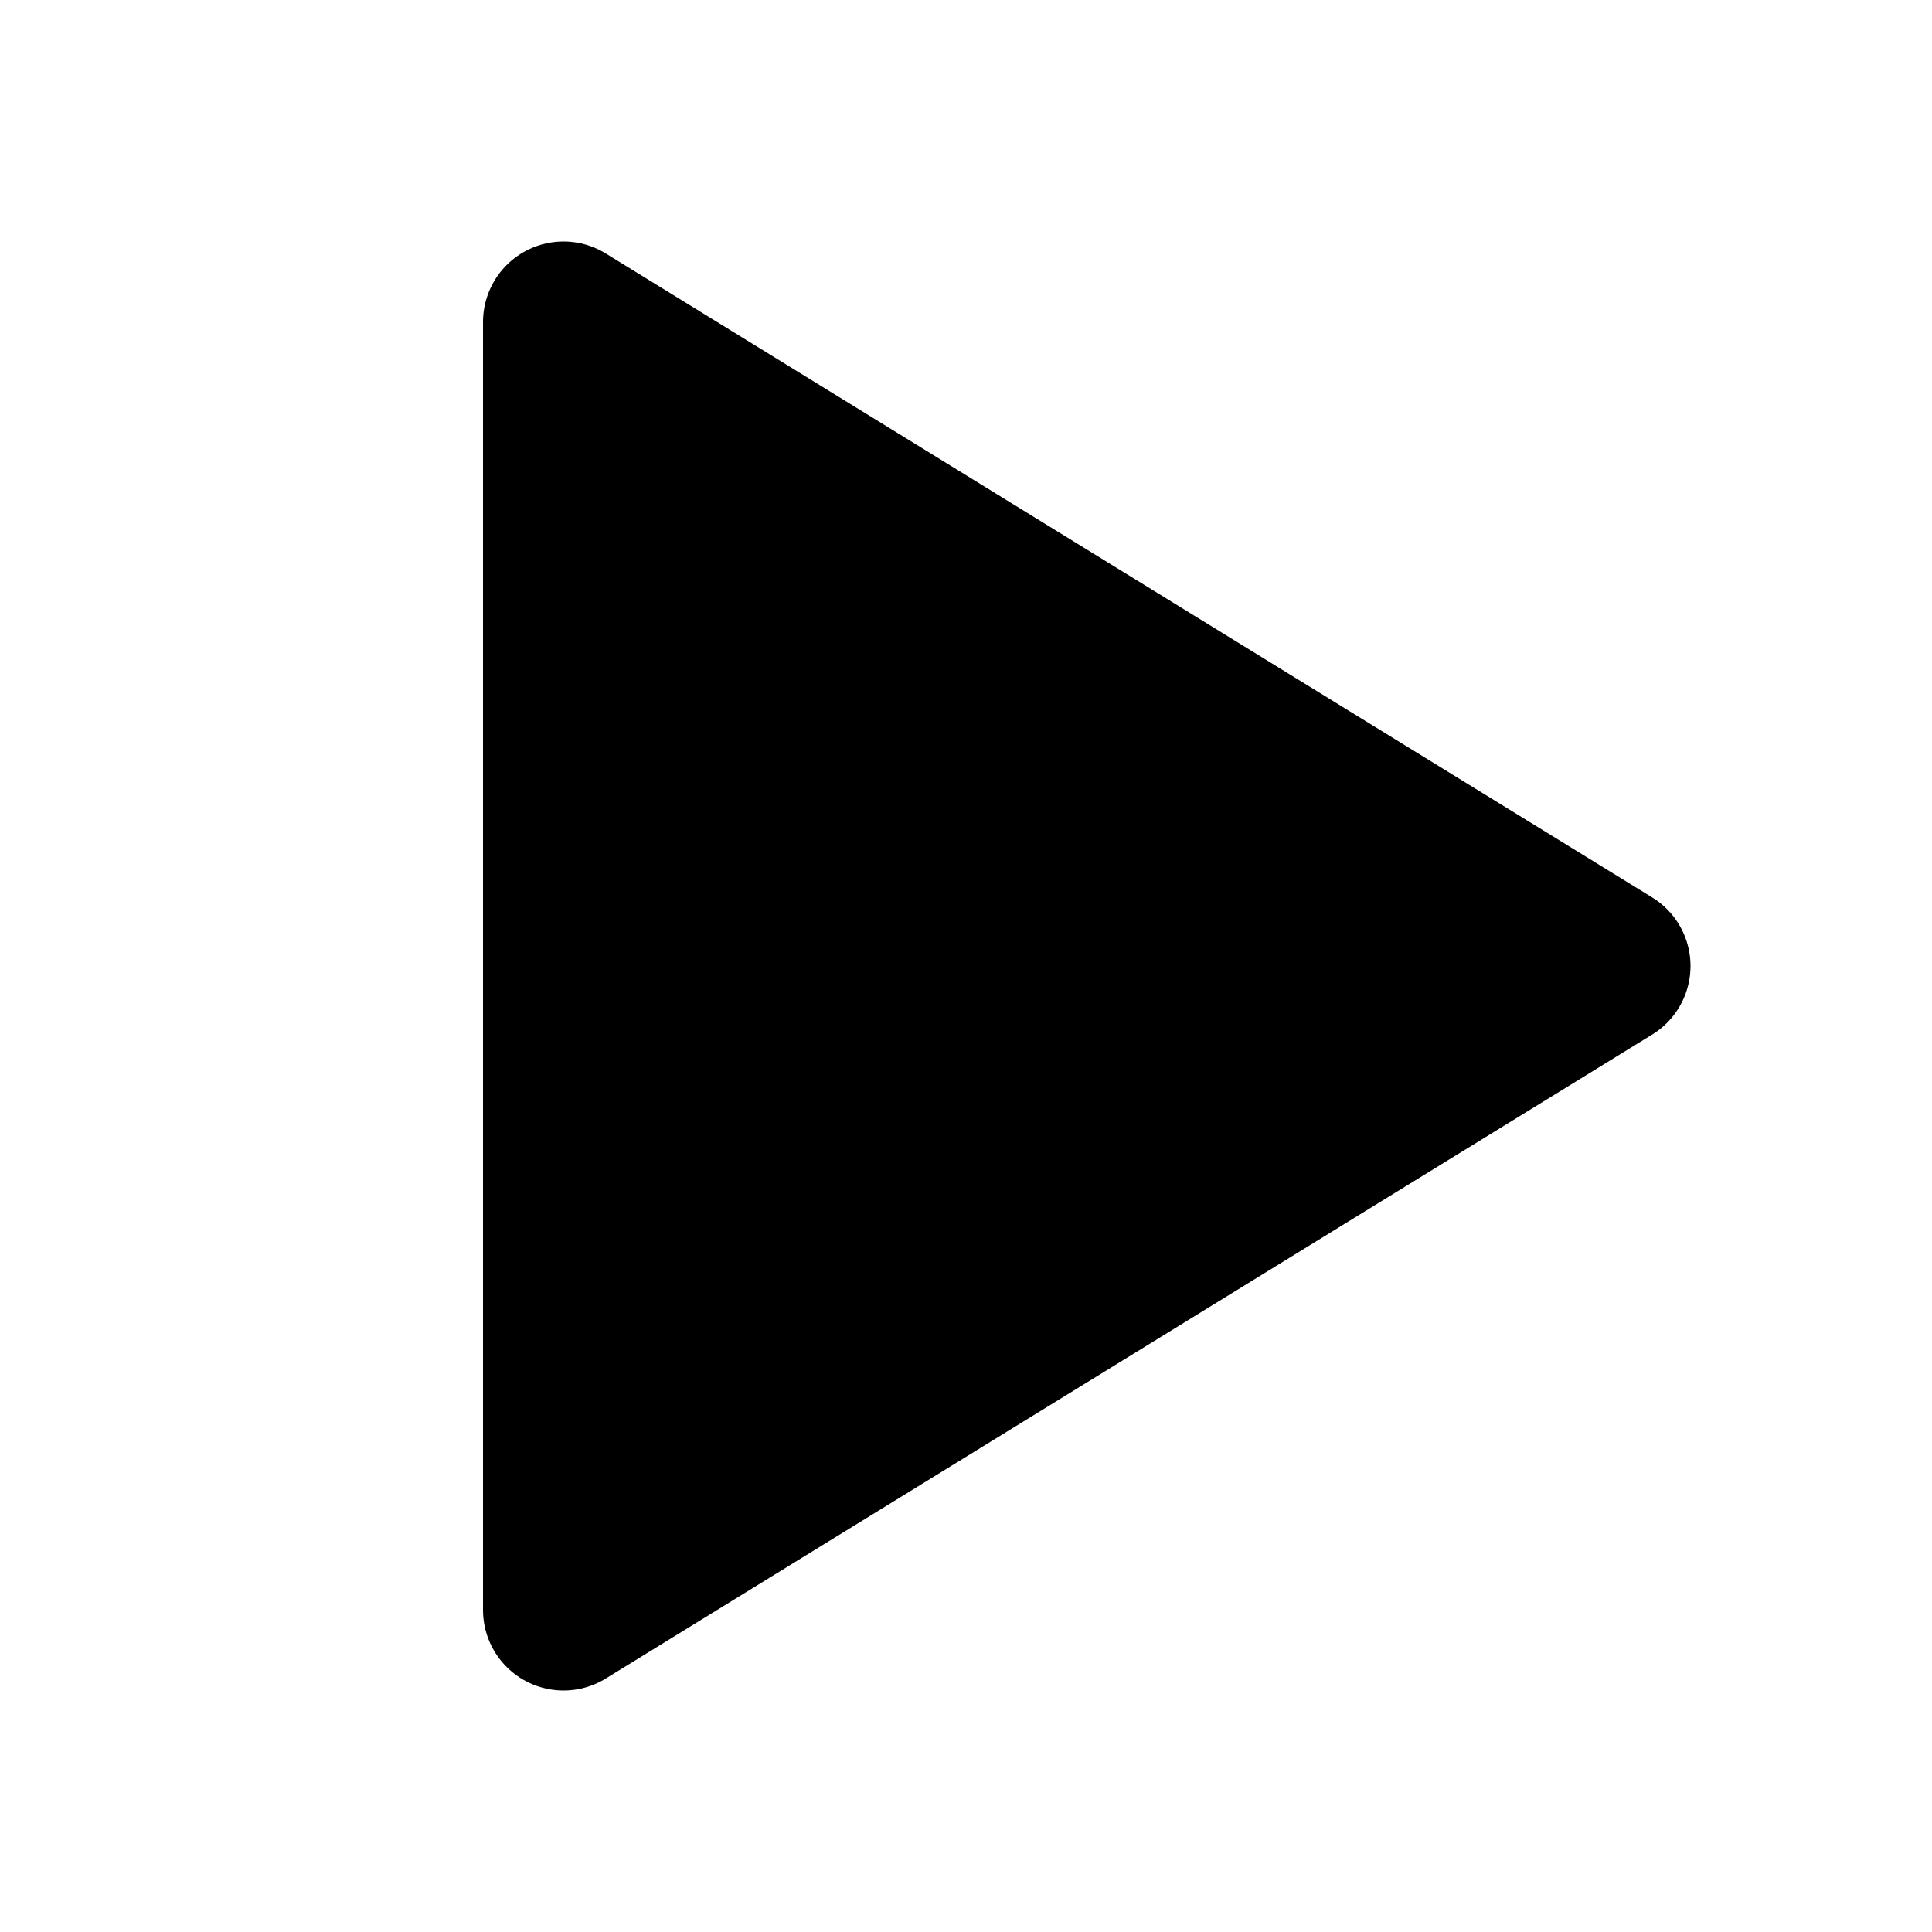
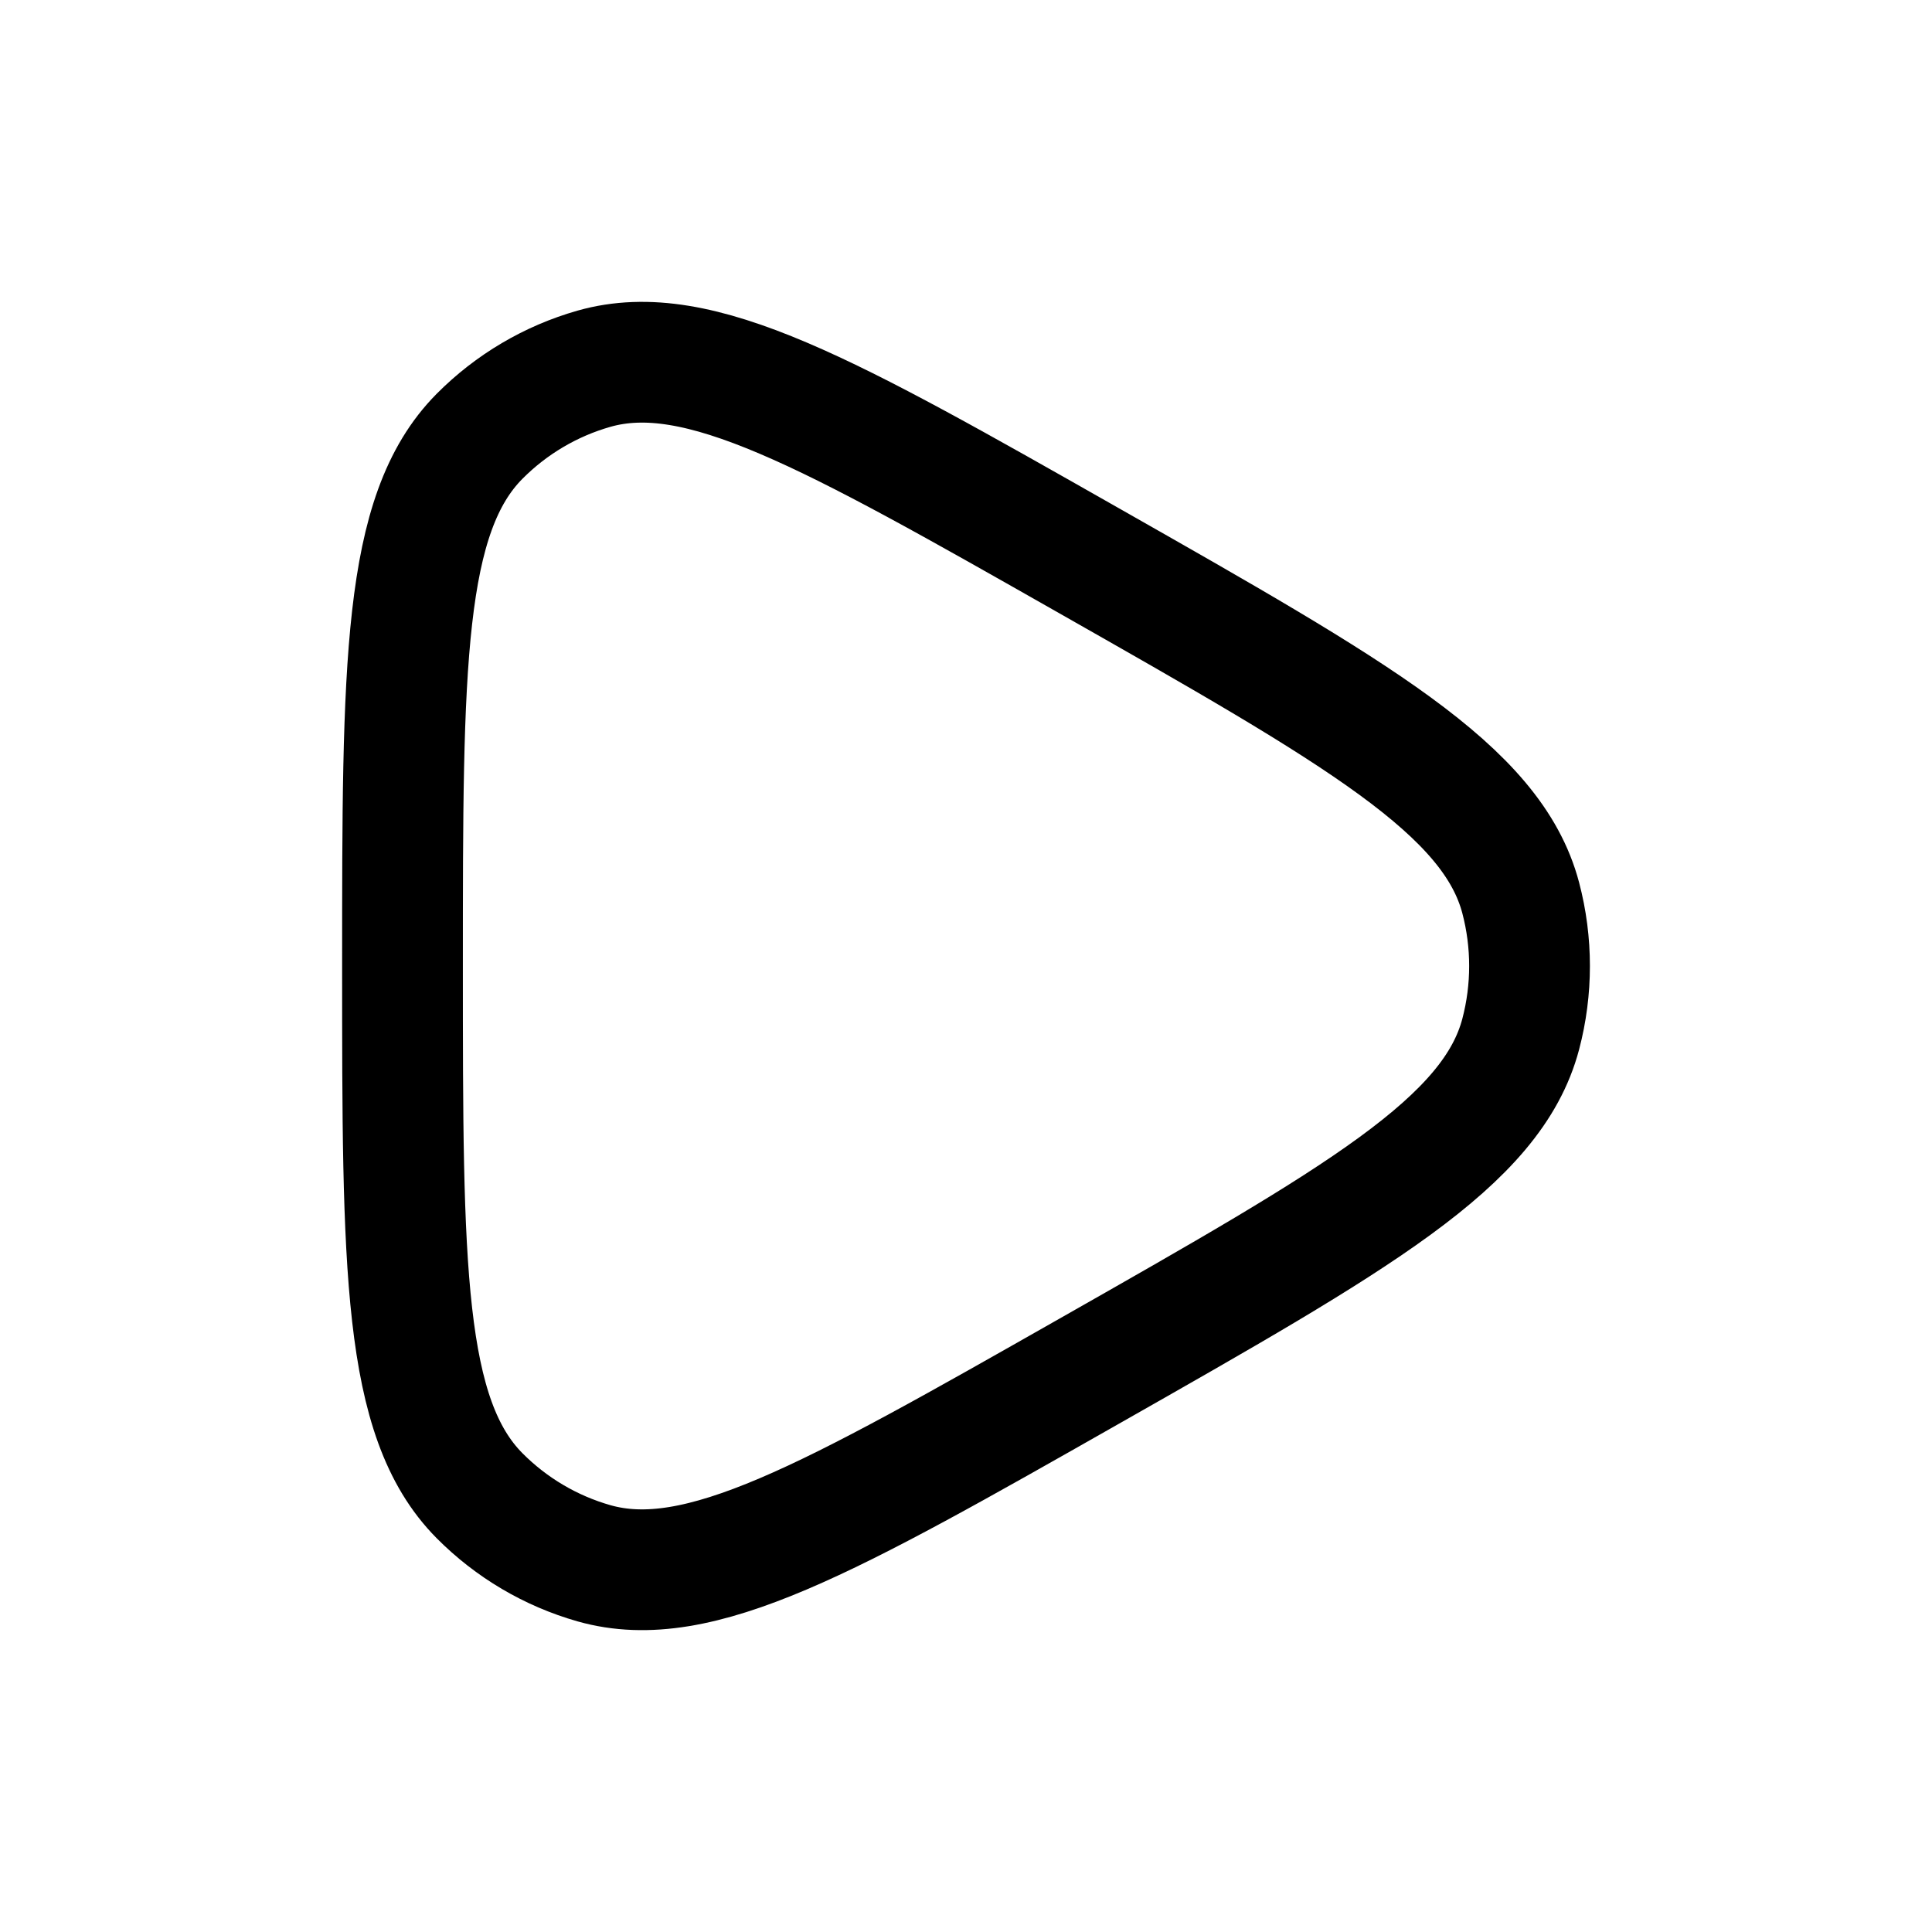
- <svg xmlns="http://www.w3.org/2000/svg" viewBox="0 0 24 24" fill="none" stroke="currentColor" stroke-width="2" stroke-linecap="round" stroke-linejoin="round">
-   <polygon points="7 4 20 12 7 20 7 4" fill="currentColor" />
+ <svg xmlns="http://www.w3.org/2000/svg" viewBox="0 0 24 24" fill="none">
+   <path d="M18.891 12.846C18.537 14.189 16.867 15.138 13.526 17.036C10.296 18.871 8.681 19.788 7.38 19.42C6.842 19.267 6.352 18.978 5.956 18.579C5 17.614 5 15.743 5 12C5 8.257 5 6.386 5.956 5.421C6.352 5.022 6.842 4.733 7.38 4.58C8.681 4.212 10.296 5.129 13.526 6.964C16.867 8.862 18.537 9.811 18.891 11.154C19.037 11.708 19.037 12.292 18.891 12.846Z" stroke="currentColor" stroke-linejoin="round" stroke-width="1.5" />
</svg>
